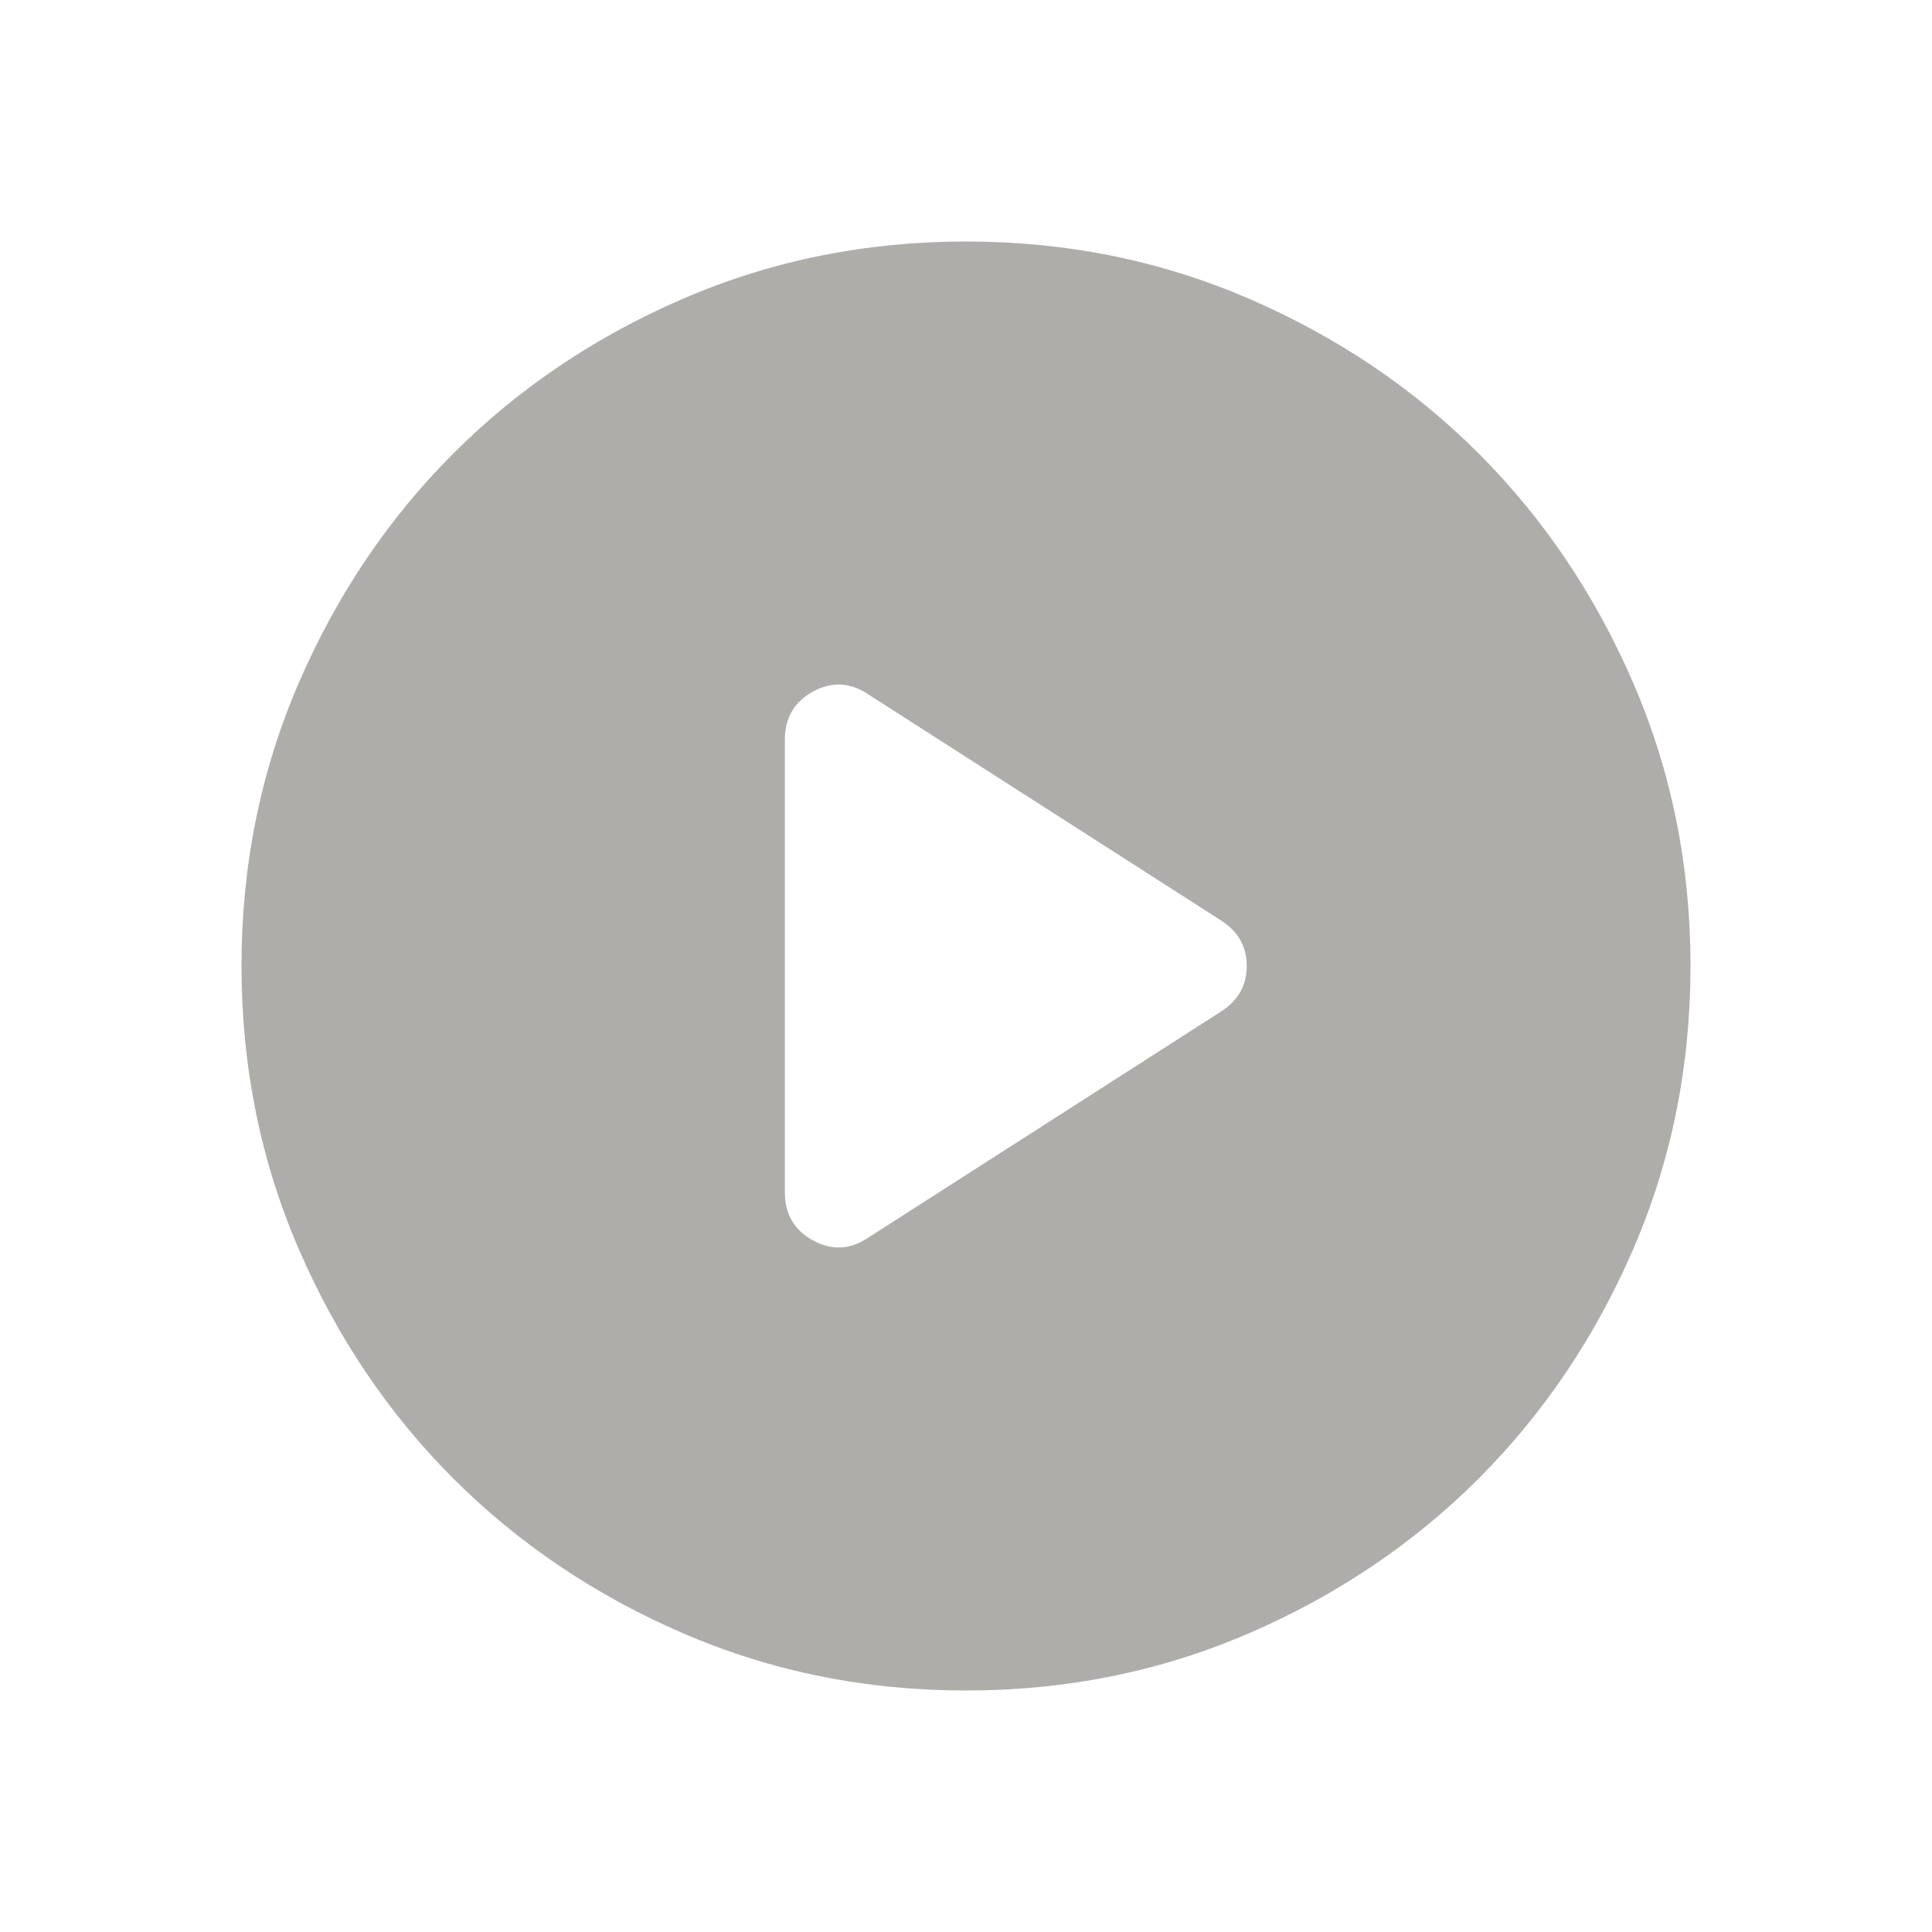
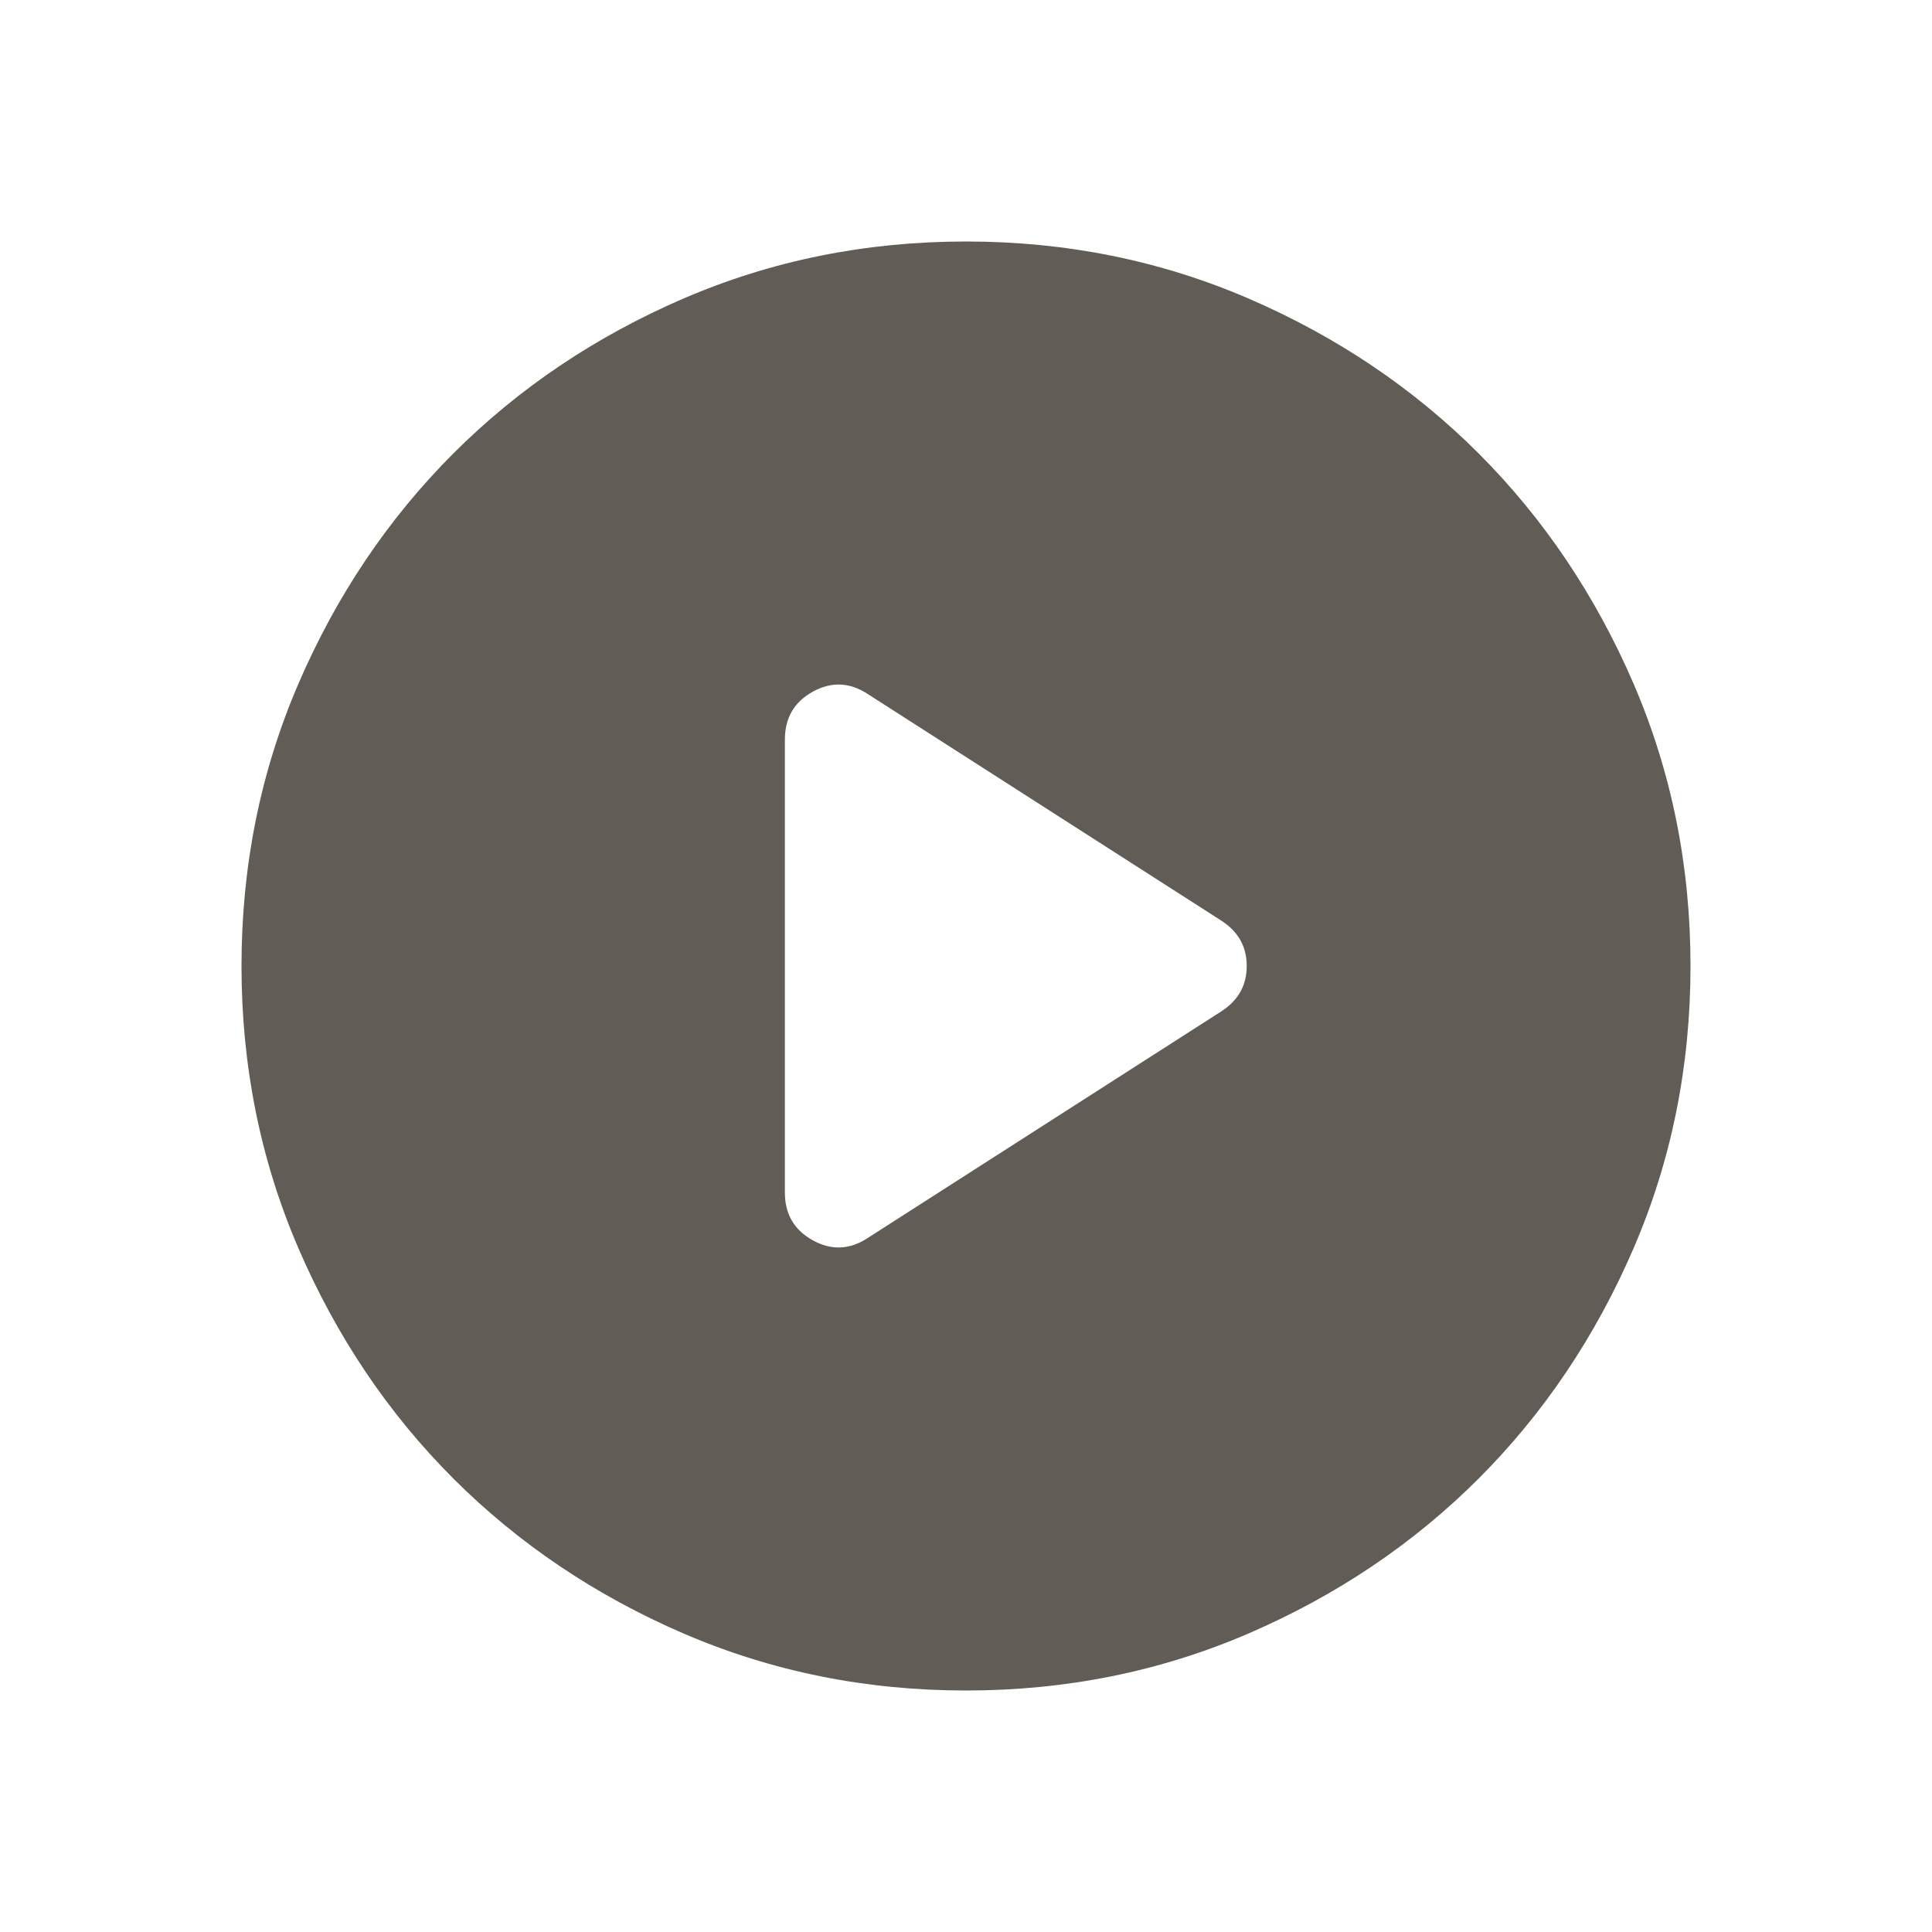
<svg xmlns="http://www.w3.org/2000/svg" width="40" height="40" viewBox="0 0 40 40" fill="none">
-   <mask id="mask0_2984_75306" style="mask-type:alpha" maskUnits="userSpaceOnUse" x="0" y="0" width="40" height="40">
+   <mask id="mask0_3202_38202" style="mask-type:alpha" maskUnits="userSpaceOnUse" x="0" y="0" width="40" height="40">
    <rect width="40" height="40" fill="#D9D9D9" />
  </mask>
-   <g mask="url(#mask0_2984_75306)">
-     <path d="M17.975 25.625L25.288 20.938C25.637 20.712 25.812 20.4 25.812 20C25.812 19.6 25.637 19.288 25.288 19.062L17.975 14.375C17.6 14.125 17.219 14.106 16.831 14.319C16.444 14.531 16.25 14.863 16.25 15.312V24.688C16.25 25.137 16.444 25.469 16.831 25.681C17.219 25.894 17.6 25.875 17.975 25.625ZM20 35C17.925 35 15.975 34.606 14.15 33.819C12.325 33.031 10.738 31.962 9.387 30.613C8.037 29.262 6.969 27.675 6.181 25.85C5.394 24.025 5 22.075 5 20C5 17.925 5.394 15.975 6.181 14.15C6.969 12.325 8.037 10.738 9.387 9.387C10.738 8.037 12.325 6.969 14.15 6.181C15.975 5.394 17.925 5 20 5C22.075 5 24.025 5.394 25.85 6.181C27.675 6.969 29.262 8.037 30.613 9.387C31.962 10.738 33.031 12.325 33.819 14.15C34.606 15.975 35 17.925 35 20C35 22.075 34.606 24.025 33.819 25.85C33.031 27.675 31.962 29.262 30.613 30.613C29.262 31.962 27.675 33.031 25.85 33.819C24.025 34.606 22.075 35 20 35Z" fill="#615D56" fill-opacity="0.5" />
+   <g mask="url(#mask0_3202_38202)">
+     <path d="M17.975 25.625L25.288 20.938C25.637 20.712 25.812 20.4 25.812 20C25.812 19.6 25.637 19.288 25.288 19.062L17.975 14.375C17.6 14.125 17.219 14.106 16.831 14.319C16.444 14.531 16.25 14.863 16.25 15.312V24.688C16.25 25.137 16.444 25.469 16.831 25.681C17.219 25.894 17.6 25.875 17.975 25.625ZM20 35C17.925 35 15.975 34.606 14.15 33.819C12.325 33.031 10.738 31.962 9.387 30.613C8.037 29.262 6.969 27.675 6.181 25.85C5.394 24.025 5 22.075 5 20C5 17.925 5.394 15.975 6.181 14.15C6.969 12.325 8.037 10.738 9.387 9.387C10.738 8.037 12.325 6.969 14.15 6.181C15.975 5.394 17.925 5 20 5C22.075 5 24.025 5.394 25.85 6.181C27.675 6.969 29.262 8.037 30.613 9.387C31.962 10.738 33.031 12.325 33.819 14.15C34.606 15.975 35 17.925 35 20C35 22.075 34.606 24.025 33.819 25.85C33.031 27.675 31.962 29.262 30.613 30.613C29.262 31.962 27.675 33.031 25.85 33.819C24.025 34.606 22.075 35 20 35Z" fill="#615D56" />
  </g>
</svg>
